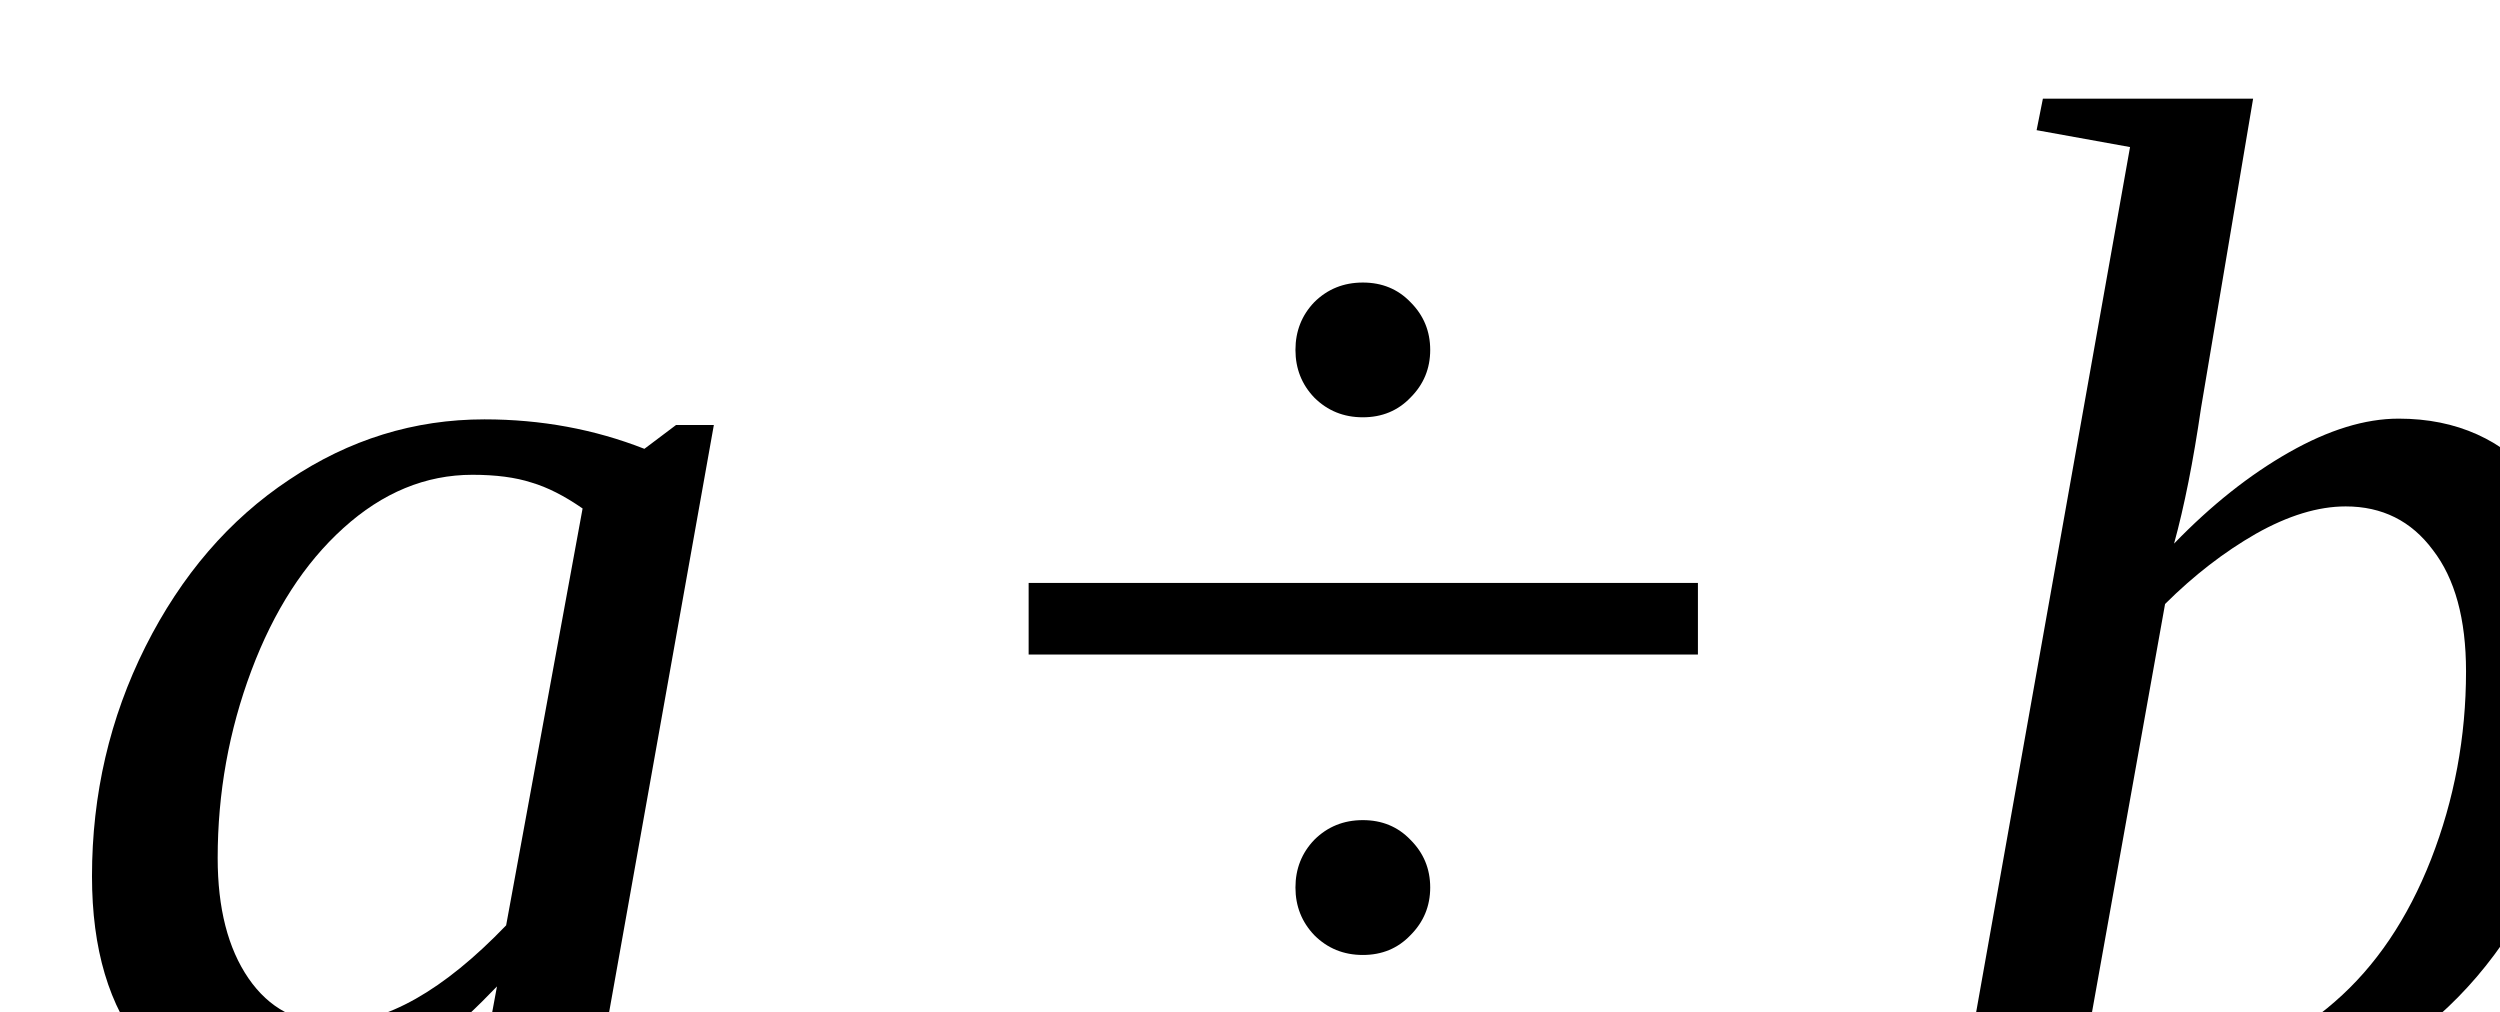
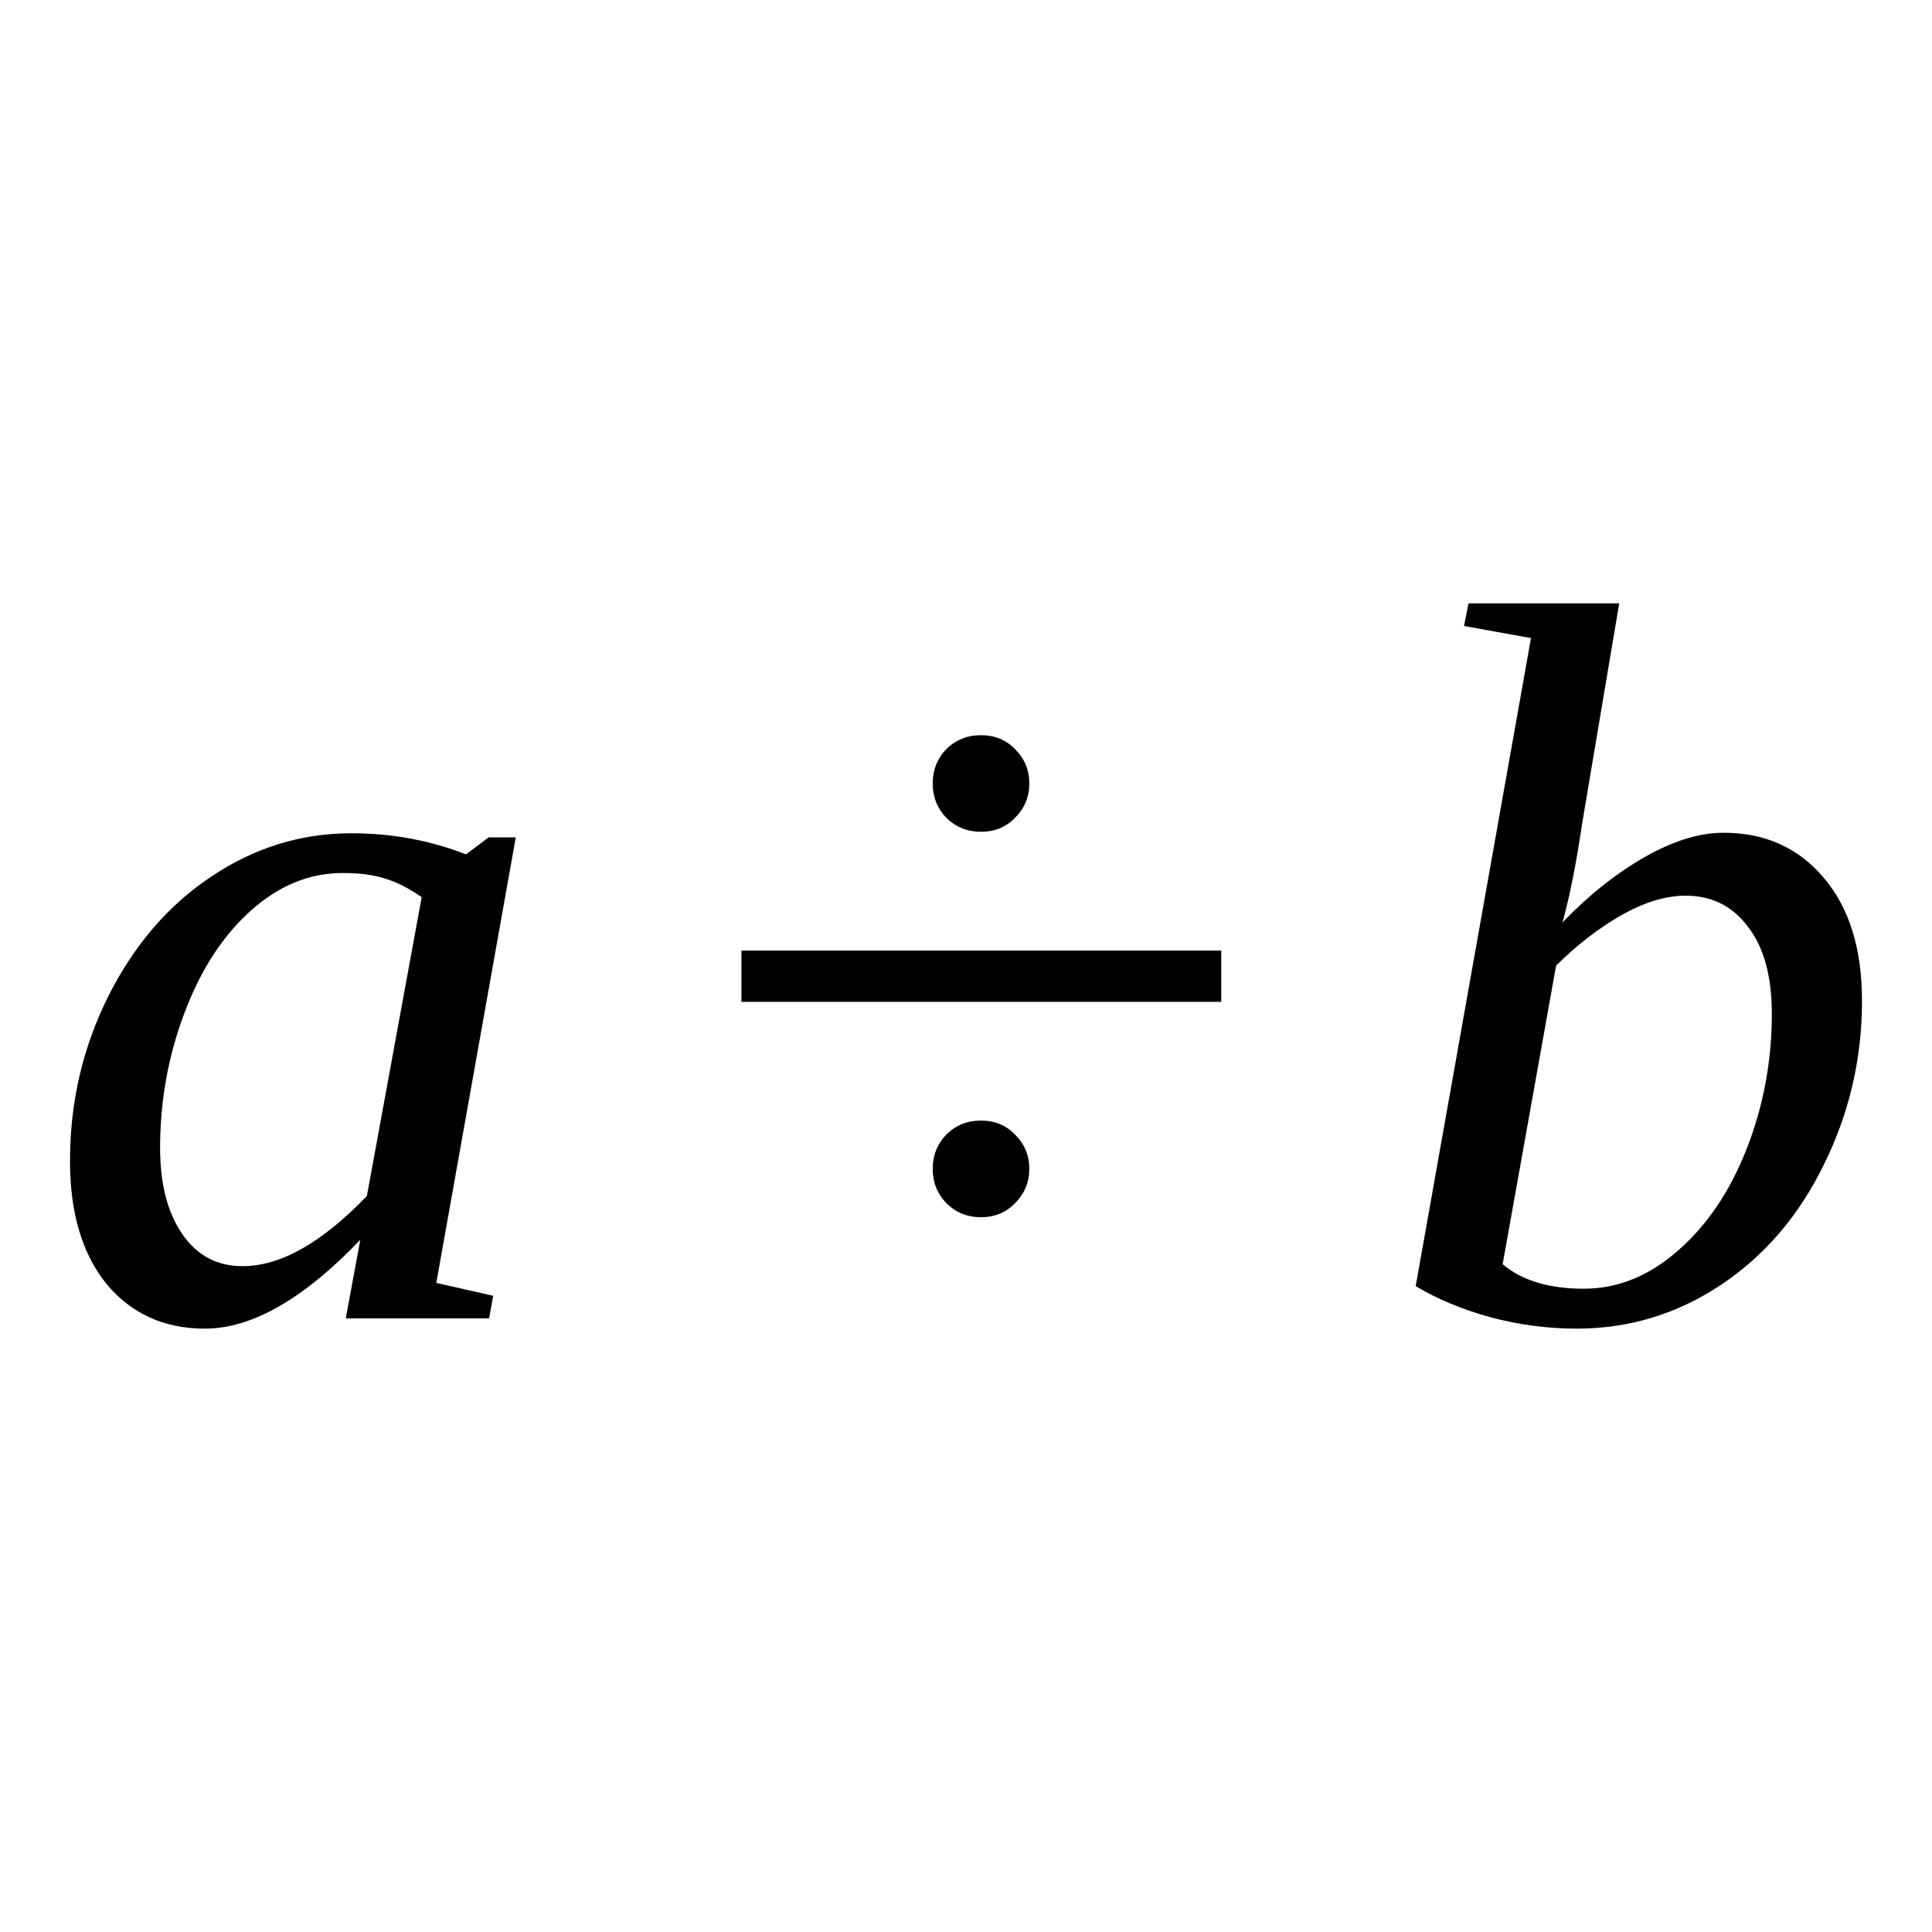
- <svg xmlns="http://www.w3.org/2000/svg" version="1.1">
-   <path d="M 6.712,11.65 7.595,11.85 7.532,12.2 H 5.306 L 5.532,10.98 Q 4.212,12.36 3.118,12.36 2.173,12.36 1.594,11.67 1.024,10.97 1.024,9.754 1.024,8.387 1.618,7.2 2.219,6.004 3.219,5.34 4.22,4.668 5.392,4.668 6.337,4.668 7.173,4.996 L 7.525,4.731 H 7.946 Z M 6.485,5.66 Q 6.181,5.449 5.915,5.371 5.649,5.285 5.259,5.285 4.477,5.285 3.821,5.879 3.173,6.465 2.798,7.465 2.423,8.465 2.423,9.551 2.423,10.39 2.766,10.89 3.11,11.39 3.704,11.39 4.587,11.39 5.634,10.3 Z" />
-   <path d="M 15.92,3.895 Q 15.92,4.207 15.7,4.426 15.49,4.645 15.17,4.645 14.85,4.645 14.63,4.426 14.42,4.207 14.42,3.895 14.42,3.582 14.63,3.363 14.85,3.145 15.17,3.145 15.49,3.145 15.7,3.363 15.92,3.582 15.92,3.895 Z M 15.92,9.879 Q 15.92,10.19 15.7,10.41 15.49,10.63 15.17,10.63 14.85,10.63 14.63,10.41 14.42,10.19 14.42,9.879 14.42,9.567 14.63,9.348 14.85,9.129 15.17,9.129 15.49,9.129 15.7,9.348 15.92,9.567 15.92,9.879 Z M 18.9,6.489 V 7.286 H 11.45 V 6.489 Z" />
-   <path d="M 23.71,1.637 22.67,1.449 22.74,1.098 H 25.08 L 24.5,4.543 Q 24.37,5.434 24.2,6.051 24.82,5.41 25.48,5.035 26.14,4.66 26.7,4.66 27.67,4.66 28.26,5.364 28.85,6.059 28.85,7.27 28.85,8.614 28.26,9.809 27.68,11 26.66,11.68 25.64,12.36 24.42,12.36 23.74,12.36 23.07,12.18 22.42,12 21.92,11.7 Z M 23.27,11.36 Q 23.72,11.74 24.53,11.74 25.32,11.74 25.99,11.15 26.67,10.56 27.06,9.567 27.45,8.567 27.45,7.473 27.45,6.598 27.08,6.121 26.72,5.637 26.11,5.637 25.65,5.637 25.11,5.942 24.58,6.246 24.1,6.723 Z" />
+ <svg xmlns="http://www.w3.org/2000/svg" version="1.1" id="svg126" width="30" height="30">
+   <defs id="defs130" />
+   <path d="m 6.775,19.921 0.883,0.2 -0.063,0.35 H 5.369 l 0.226,-1.22 q -1.32,1.38 -2.414,1.38 -0.945,0 -1.524,-0.69 -0.57,-0.7 -0.57,-1.916 0,-1.367 0.594,-2.554 0.601,-1.196 1.601,-1.86 1.001,-0.672 2.173,-0.672 0.945,0 1.781,0.328 L 7.588,13.002 H 8.009 Z M 6.548,13.931 Q 6.244,13.72 5.978,13.642 5.712,13.556 5.322,13.556 q -0.782,0 -1.438,0.594 -0.648,0.586 -1.023,1.586 -0.375,1 -0.375,2.086 0,0.839 0.343,1.339 0.344,0.5 0.938,0.5 0.883,0 1.93,-1.09 z" id="path120" />
+   <path d="m 15.983,12.166 q 0,0.312 -0.22,0.531 -0.21,0.219 -0.53,0.219 -0.32,0 -0.54,-0.219 -0.21,-0.219 -0.21,-0.531 0,-0.313 0.21,-0.532 0.22,-0.218 0.54,-0.218 0.32,0 0.53,0.218 0.22,0.219 0.22,0.532 z m 0,5.984 q 0,0.311 -0.22,0.531 -0.21,0.22 -0.53,0.22 -0.32,0 -0.54,-0.22 -0.21,-0.22 -0.21,-0.531 0,-0.312 0.21,-0.531 0.22,-0.219 0.54,-0.219 0.32,0 0.53,0.219 0.22,0.219 0.22,0.531 z m 2.98,-3.39 v 0.797 h -7.45 V 14.76 Z" id="path122" />
+   <path d="m 23.773,9.908 -1.04,-0.188 0.07,-0.351 h 2.34 l -0.58,3.445 q -0.13,0.891 -0.3,1.508 0.62,-0.641 1.28,-1.016 0.66,-0.375 1.22,-0.375 0.97,0 1.56,0.704 0.59,0.695 0.59,1.906 0,1.344 -0.59,2.539 -0.58,1.191 -1.6,1.871 -1.02,0.68 -2.24,0.68 -0.68,0 -1.35,-0.18 -0.65,-0.18 -1.15,-0.48 z m -0.44,9.723 q 0.45,0.38 1.26,0.38 0.79,0 1.46,-0.59 0.68,-0.59 1.07,-1.583 0.39,-1 0.39,-2.094 0,-0.875 -0.37,-1.352 -0.36,-0.484 -0.97,-0.484 -0.46,0 -1,0.305 -0.53,0.304 -1.01,0.781 z" id="path124" />
</svg>
